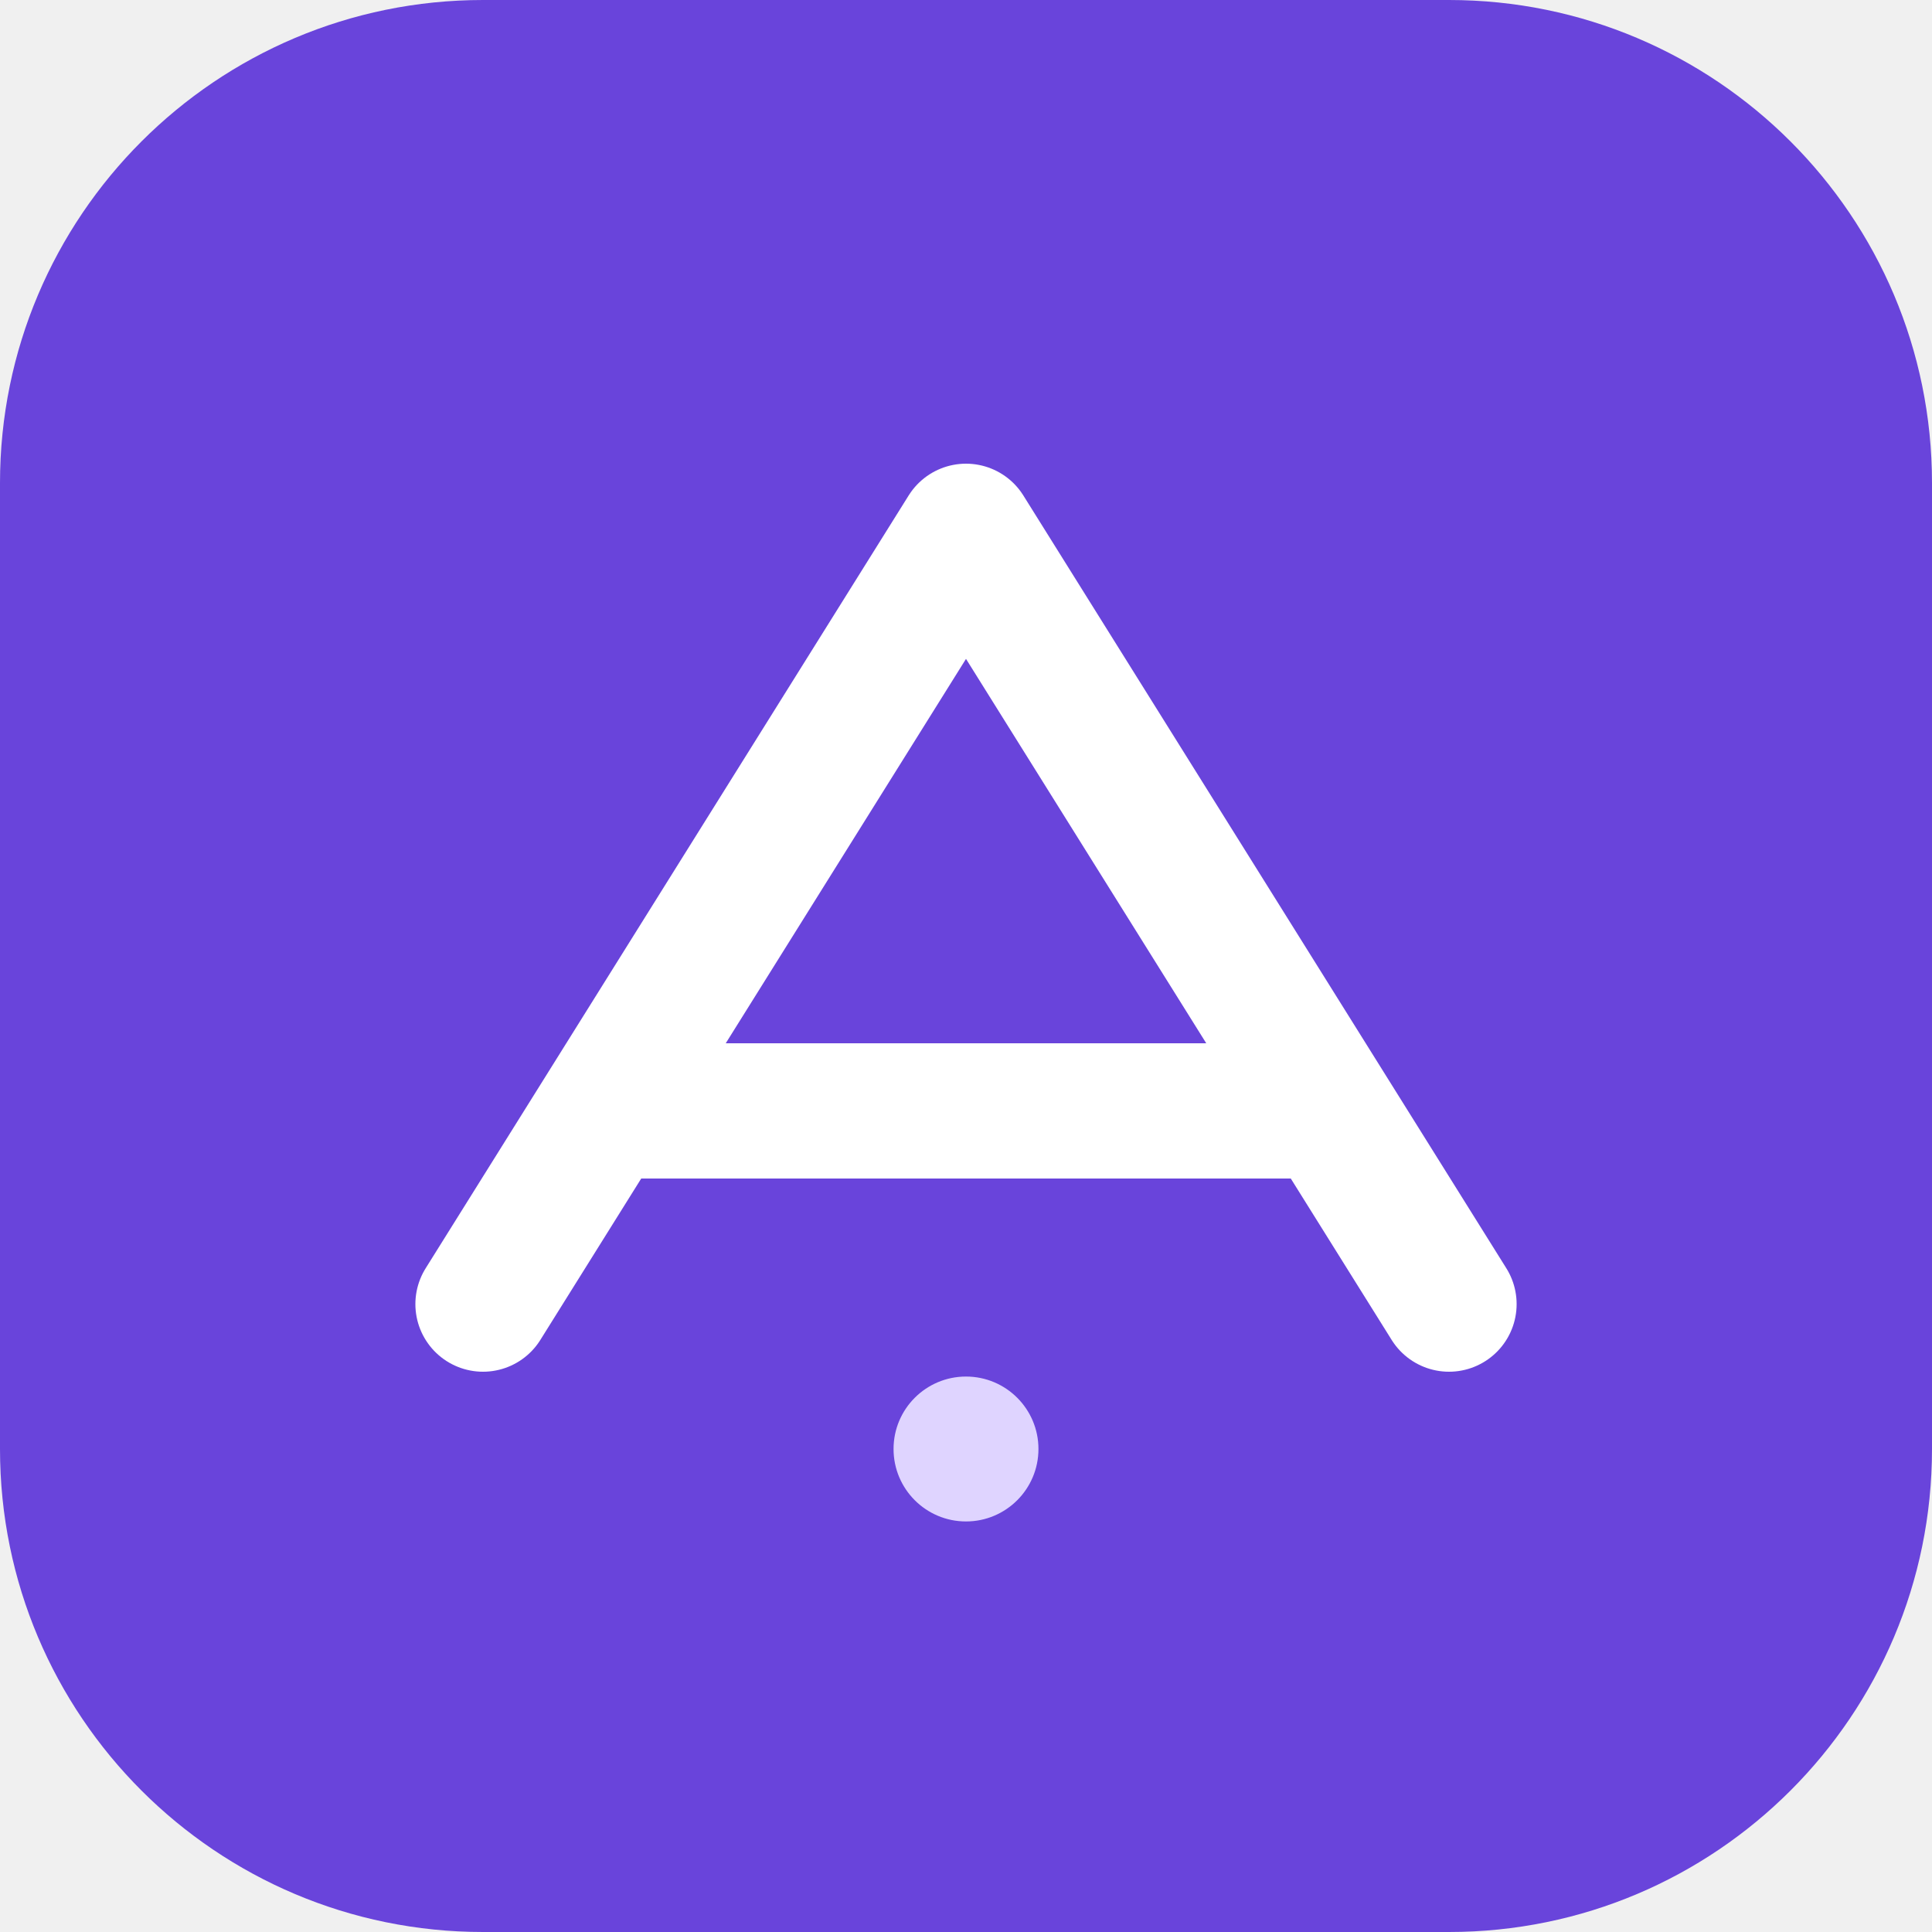
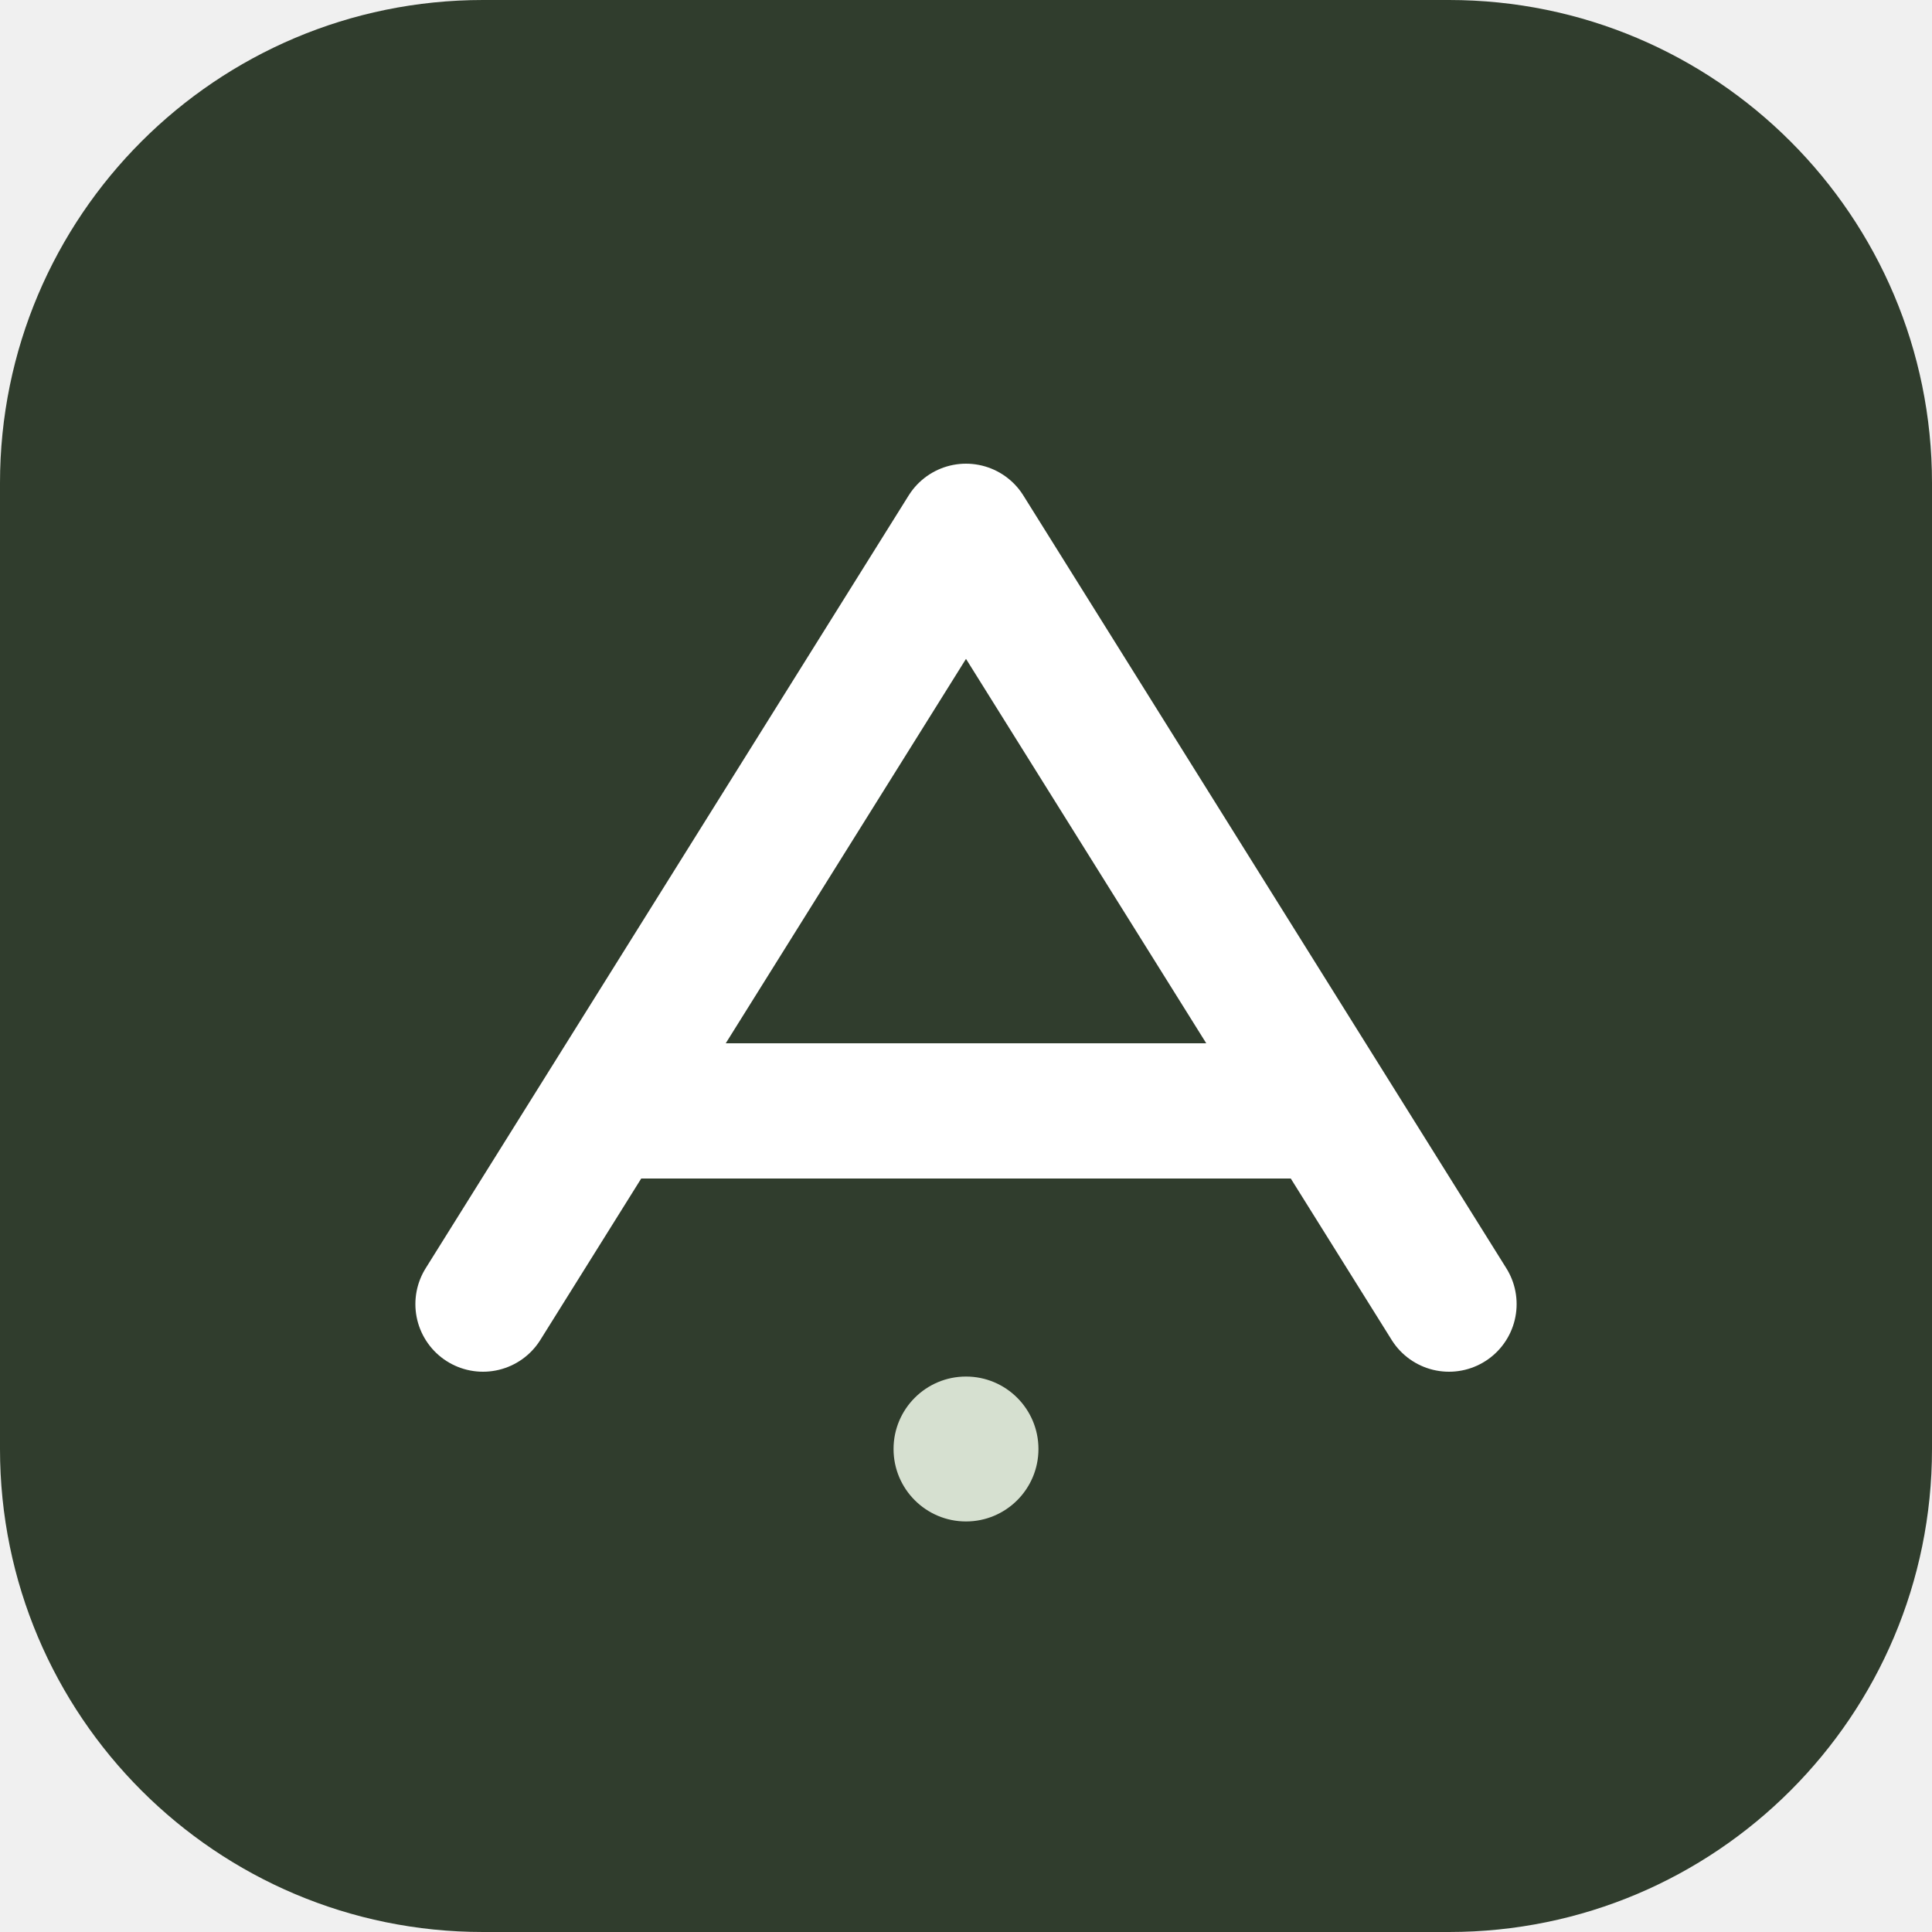
<svg xmlns="http://www.w3.org/2000/svg" viewBox="0 0 40 40">
-   <rect width="40" height="40" rx="10" fill="#6944db" />
+   <rect width="40" height="40" rx="10" fill="#303d2d" />
  <path d="M10 27l10-16 10 16M13 23h14" fill="none" stroke="#fff" stroke-width="2.8" stroke-linecap="round" stroke-linejoin="round" />
-   <circle cx="20" cy="30" r="1.5" fill="#dfd4ff" />
+   <circle cx="20" cy="30" r="1.5" fill="#d6e0d0" />
</svg>
